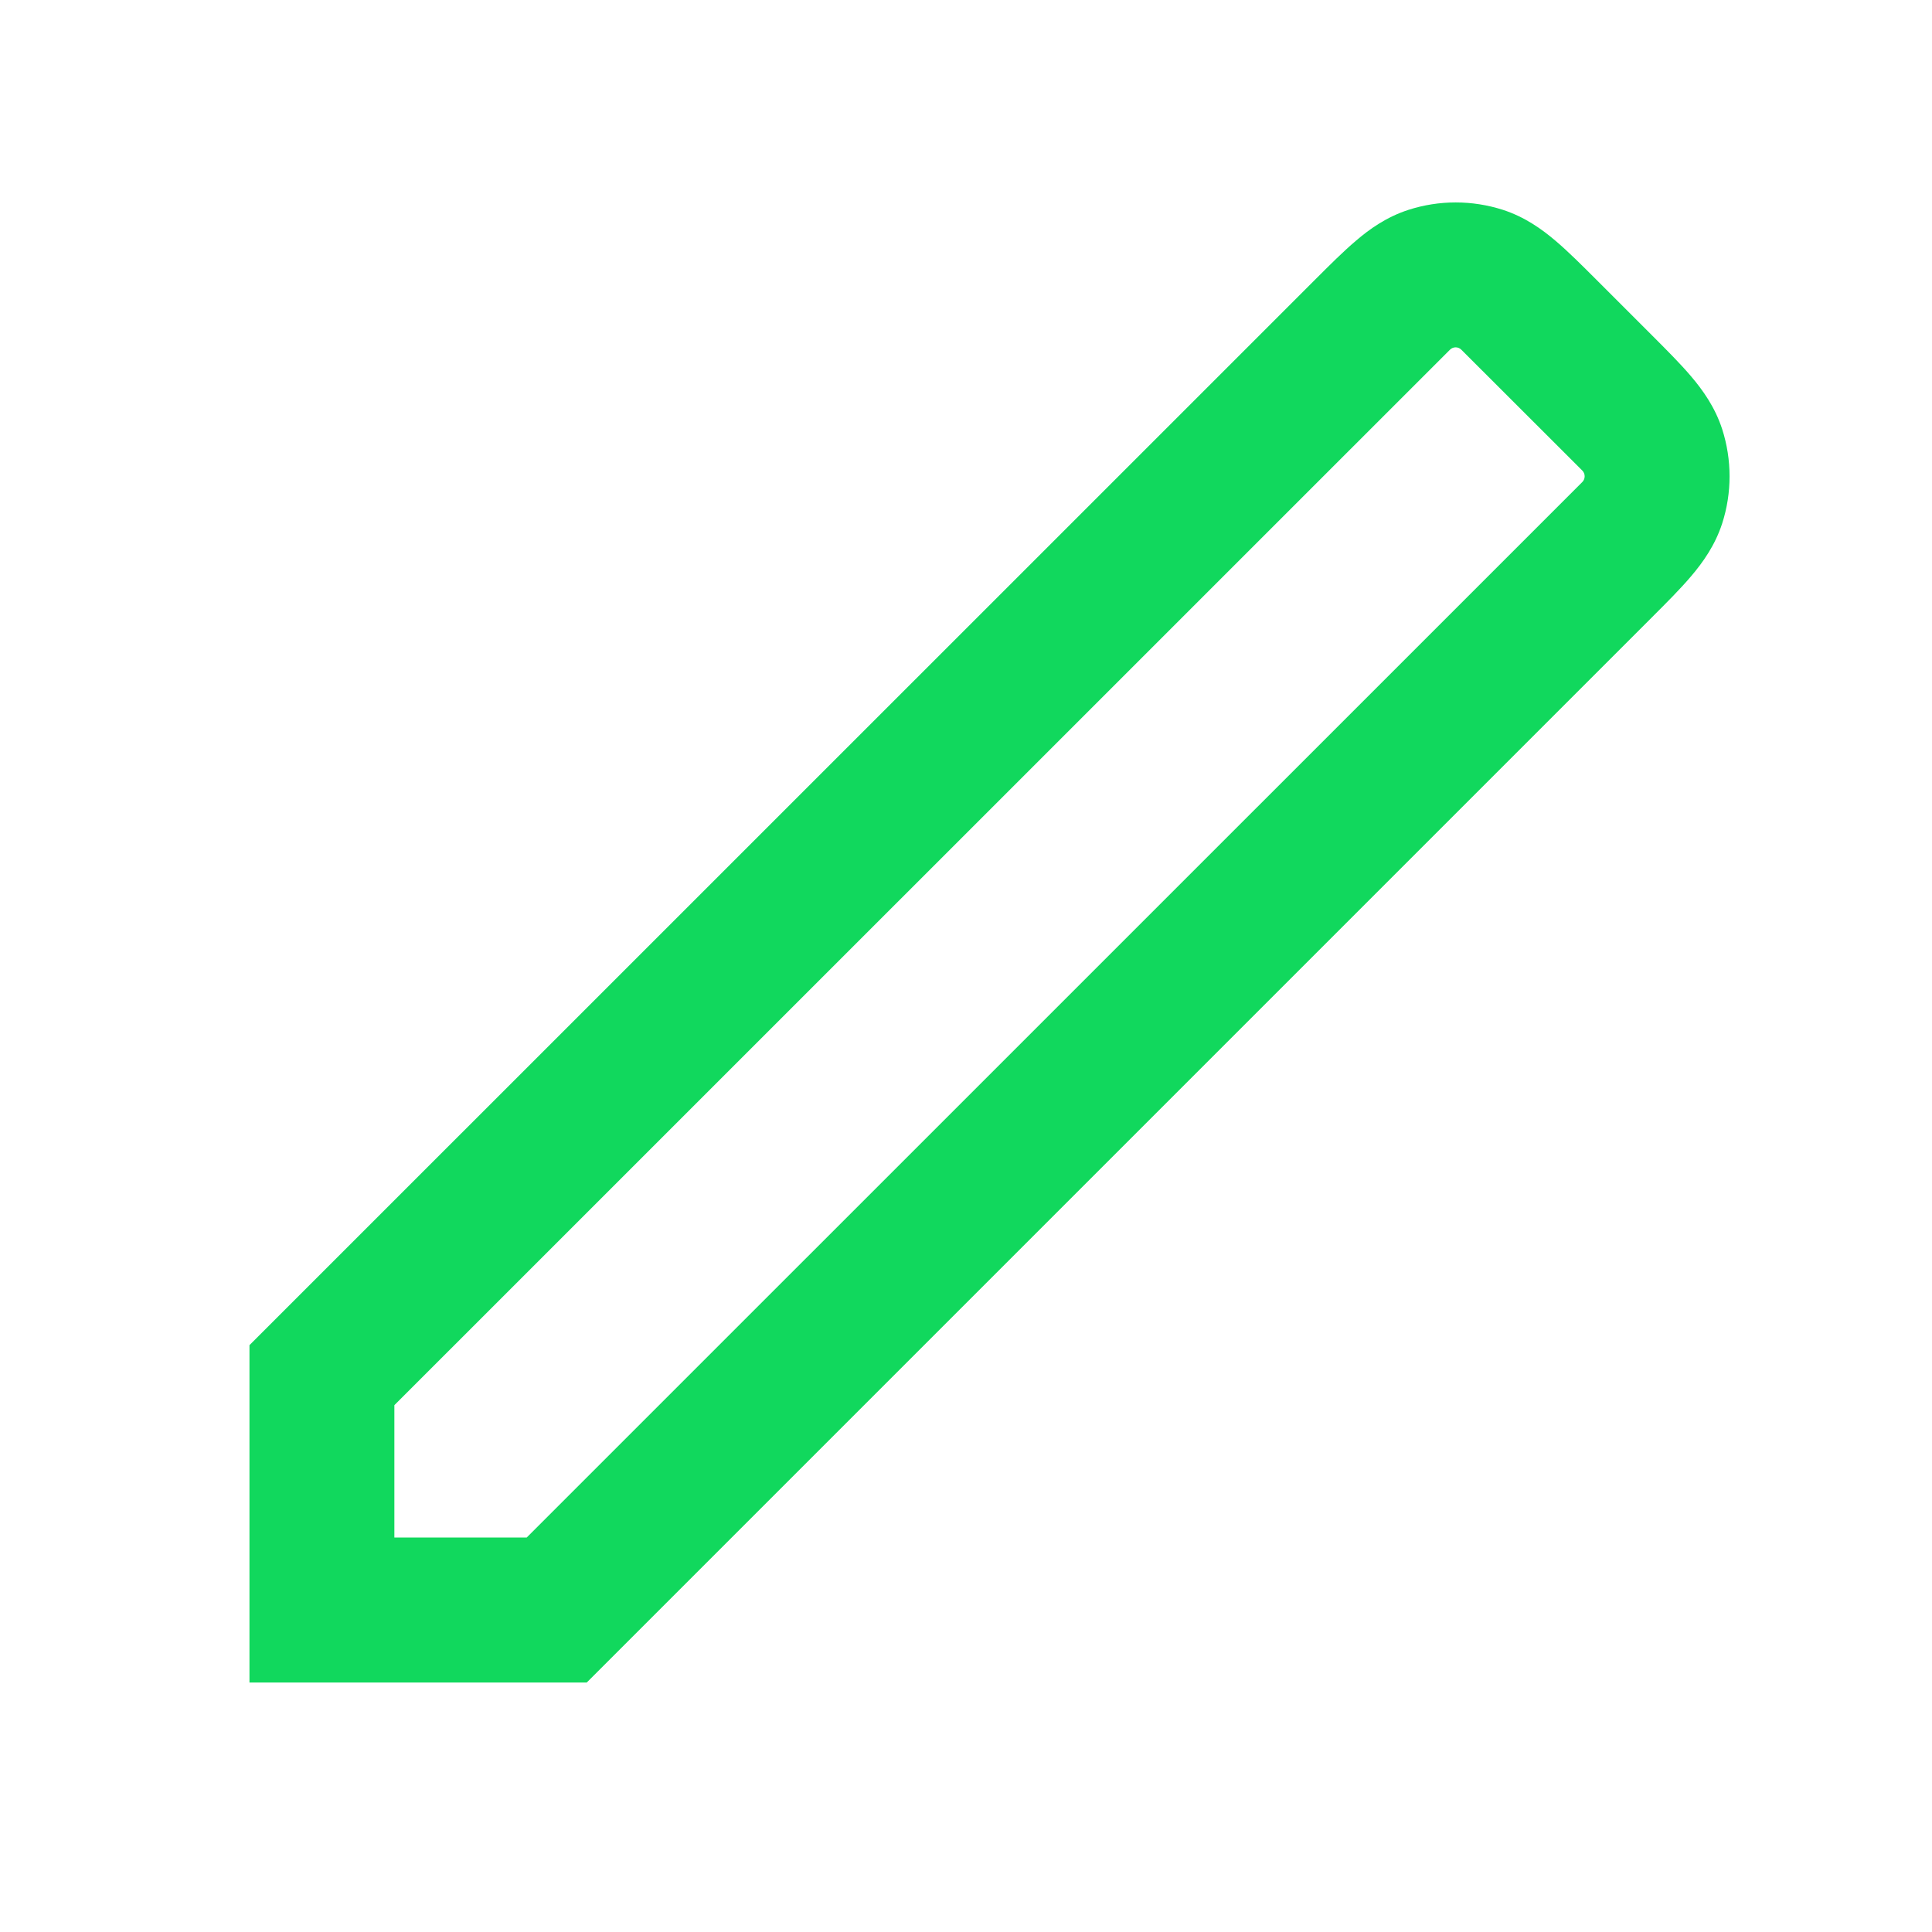
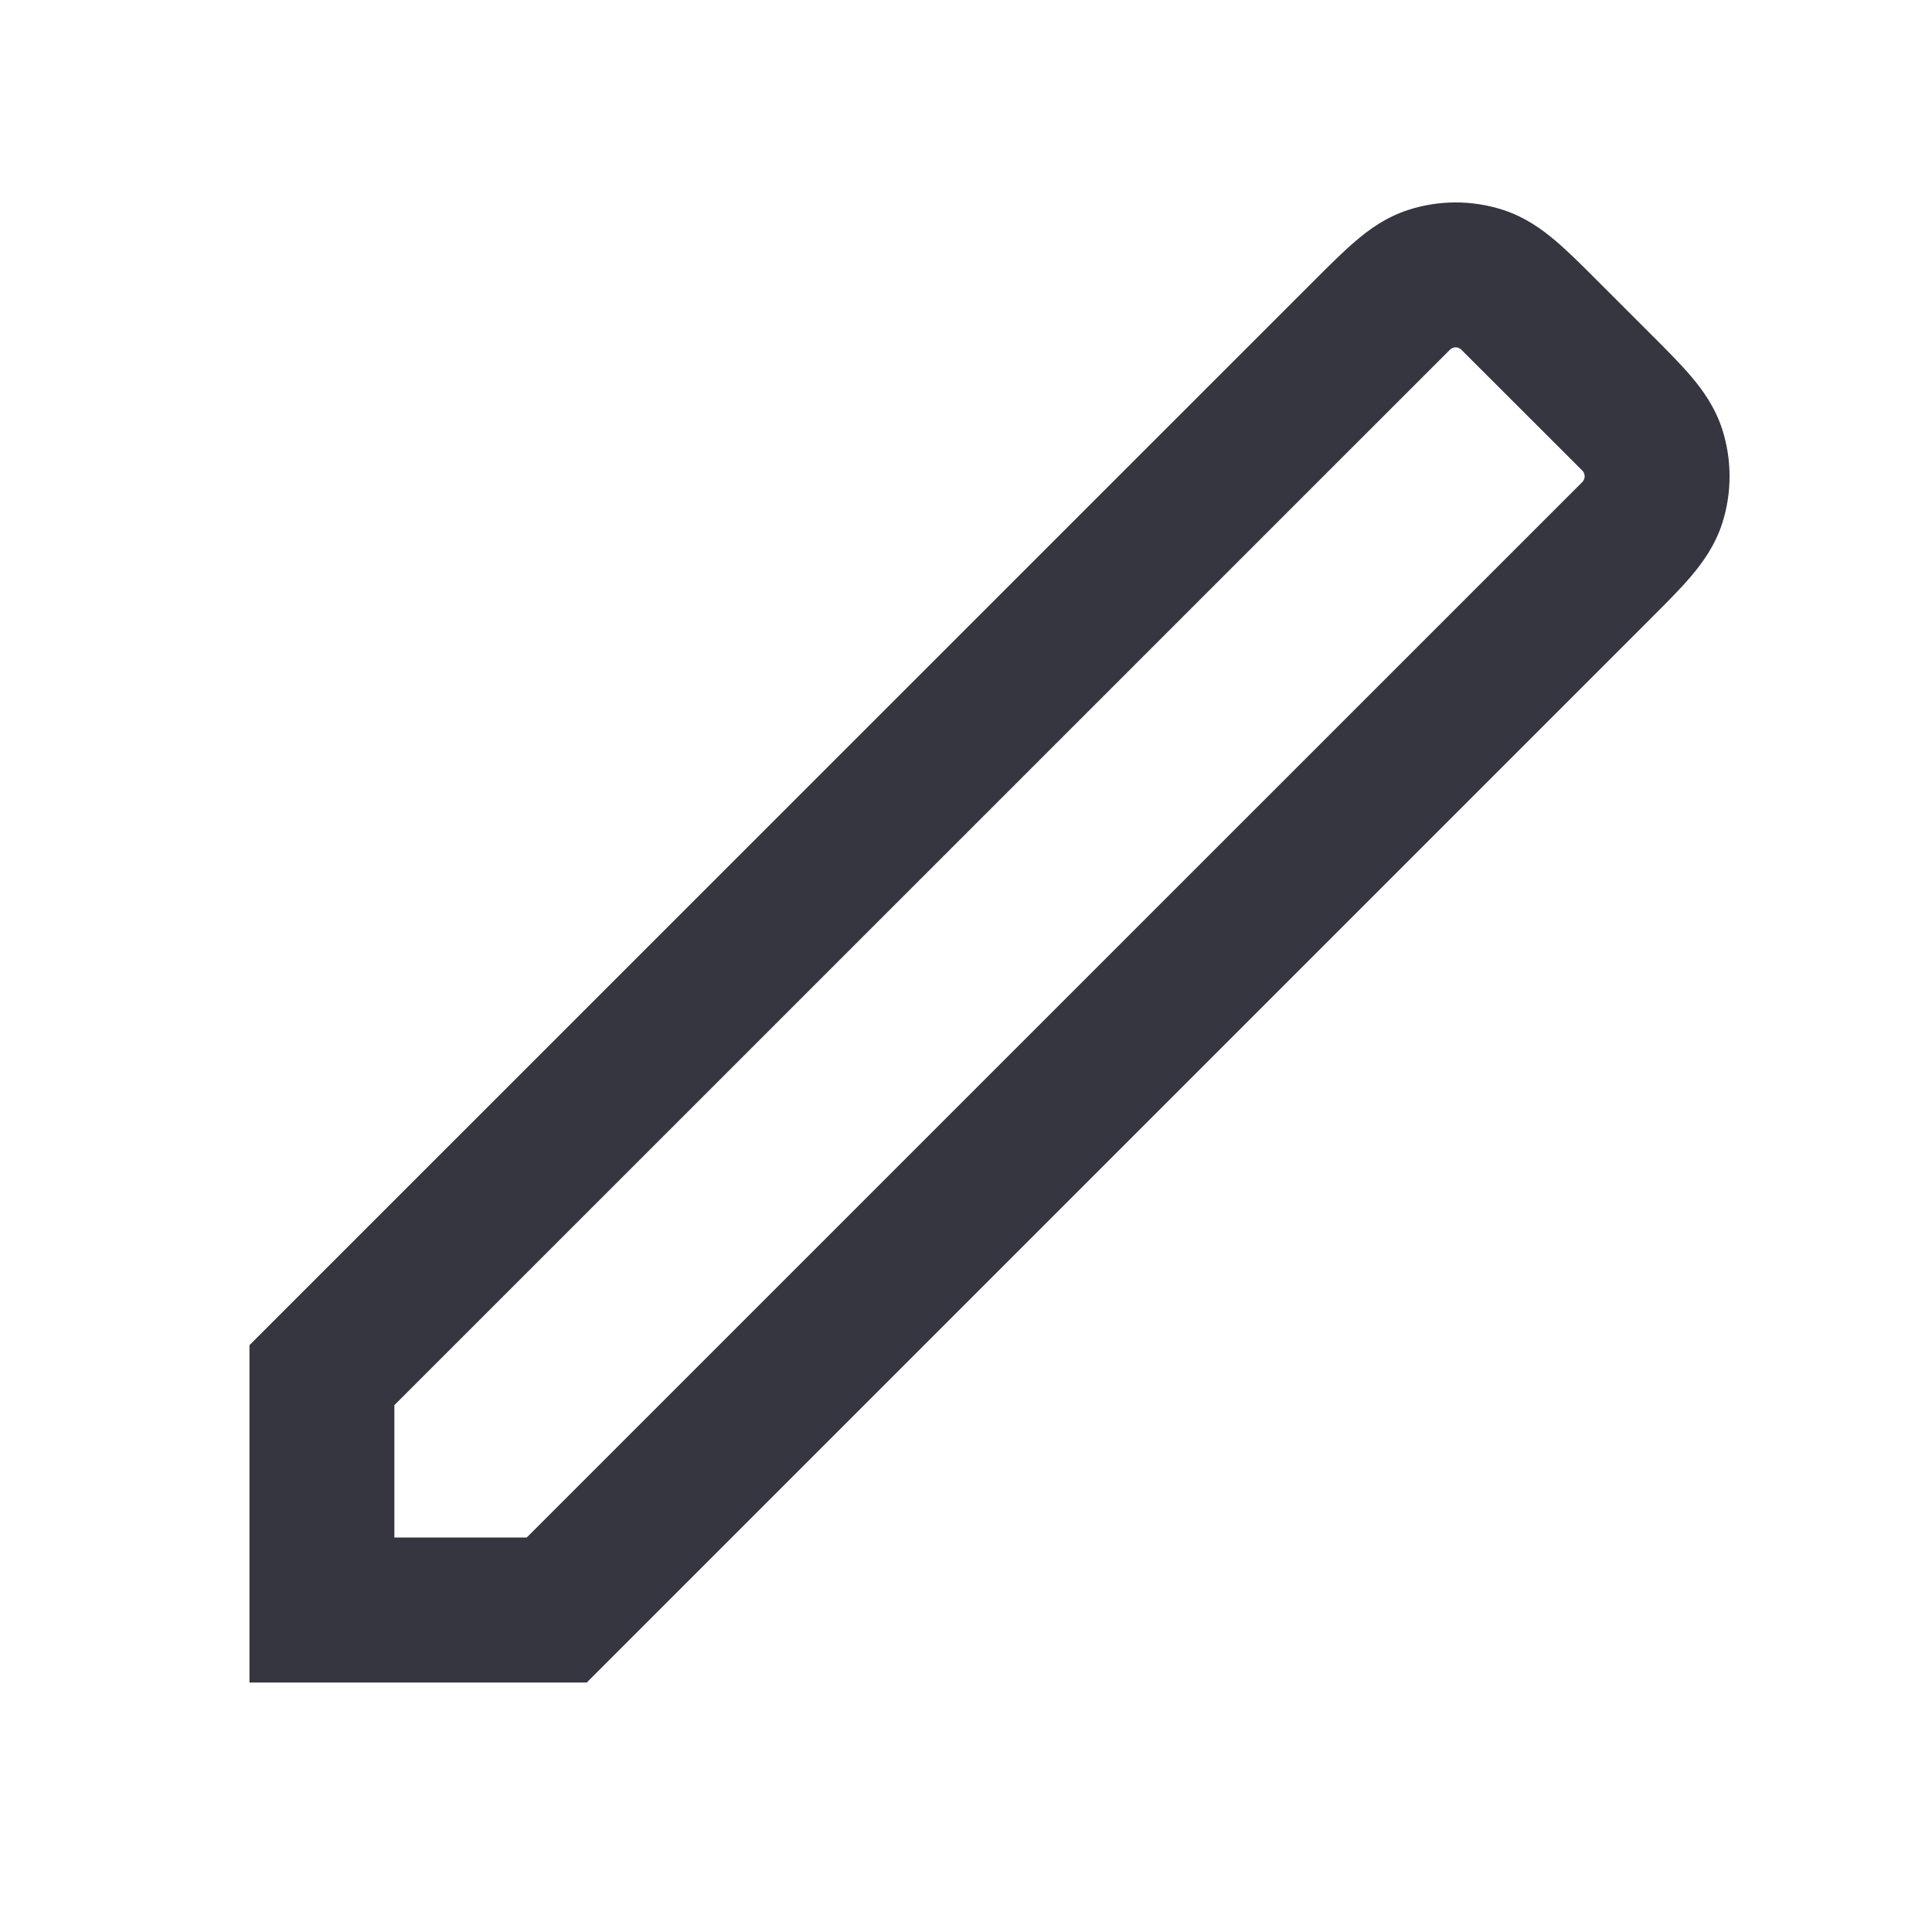
<svg xmlns="http://www.w3.org/2000/svg" width="16" height="16" viewBox="0 0 16 16" fill="none">
-   <path fill-rule="evenodd" clip-rule="evenodd" d="M12.447 1.738C12.192 1.656 11.918 1.656 11.664 1.738C11.482 1.797 11.342 1.897 11.229 1.994C11.125 2.082 11.011 2.196 10.891 2.316L10.877 2.33L2.066 11.14V13.934H4.859L13.67 5.123L13.684 5.109C13.804 4.989 13.918 4.875 14.006 4.771C14.102 4.658 14.203 4.517 14.262 4.336C14.344 4.082 14.344 3.808 14.262 3.553C14.203 3.372 14.102 3.231 14.006 3.118C13.918 3.014 13.804 2.9 13.684 2.78L13.22 2.316C13.1 2.196 12.986 2.082 12.882 1.994C12.768 1.897 12.628 1.797 12.447 1.738ZM12.008 2.896C12.034 2.87 12.076 2.87 12.102 2.896L13.104 3.897C13.13 3.923 13.13 3.966 13.104 3.992L4.362 12.733H3.266V11.637L12.008 2.896Z" fill="#11D85D" />
+   <path fill-rule="evenodd" clip-rule="evenodd" d="M12.447 1.738C12.192 1.656 11.918 1.656 11.664 1.738C11.482 1.797 11.342 1.897 11.229 1.994C11.125 2.082 11.011 2.196 10.891 2.316L10.877 2.33L2.066 11.14V13.934H4.859L13.67 5.123L13.684 5.109C13.804 4.989 13.918 4.875 14.006 4.771C14.102 4.658 14.203 4.517 14.262 4.336C14.344 4.082 14.344 3.808 14.262 3.553C14.203 3.372 14.102 3.231 14.006 3.118C13.918 3.014 13.804 2.9 13.684 2.78L13.22 2.316C13.1 2.196 12.986 2.082 12.882 1.994C12.768 1.897 12.628 1.797 12.447 1.738ZM12.008 2.896C12.034 2.87 12.076 2.87 12.102 2.896L13.104 3.897C13.13 3.923 13.13 3.966 13.104 3.992L4.362 12.733H3.266V11.637L12.008 2.896Z" fill="#35363F" />
</svg>
